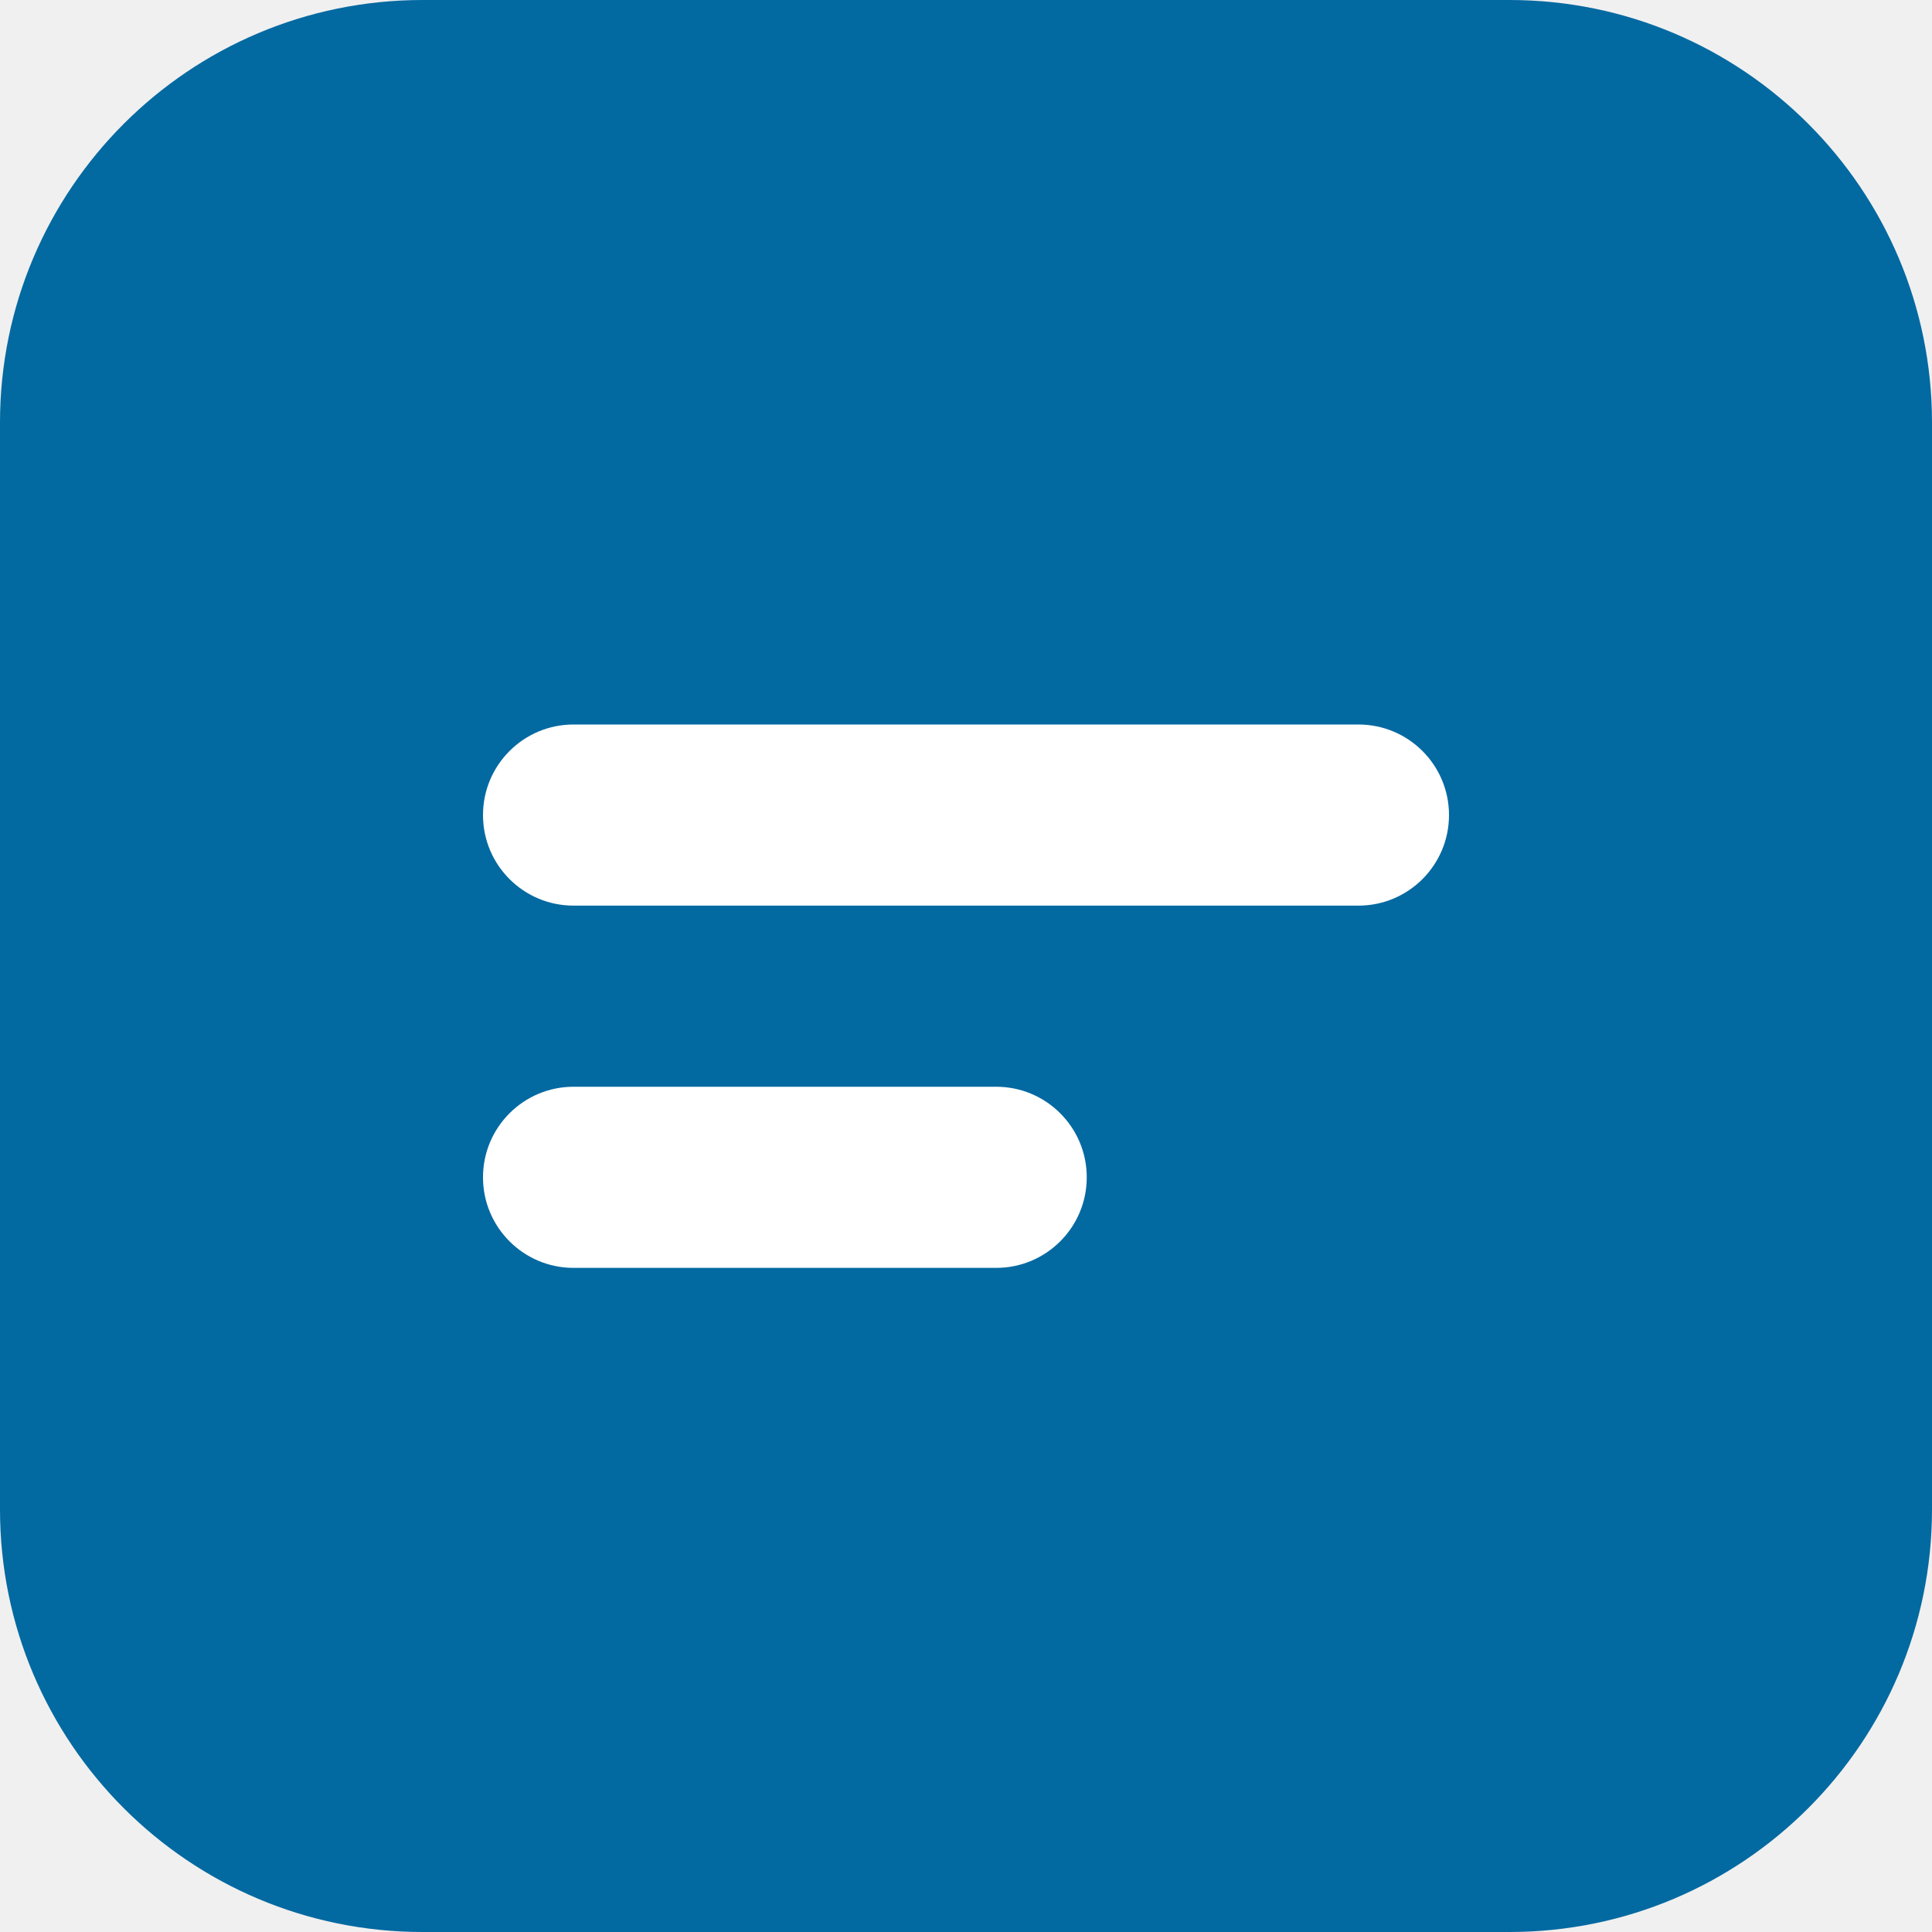
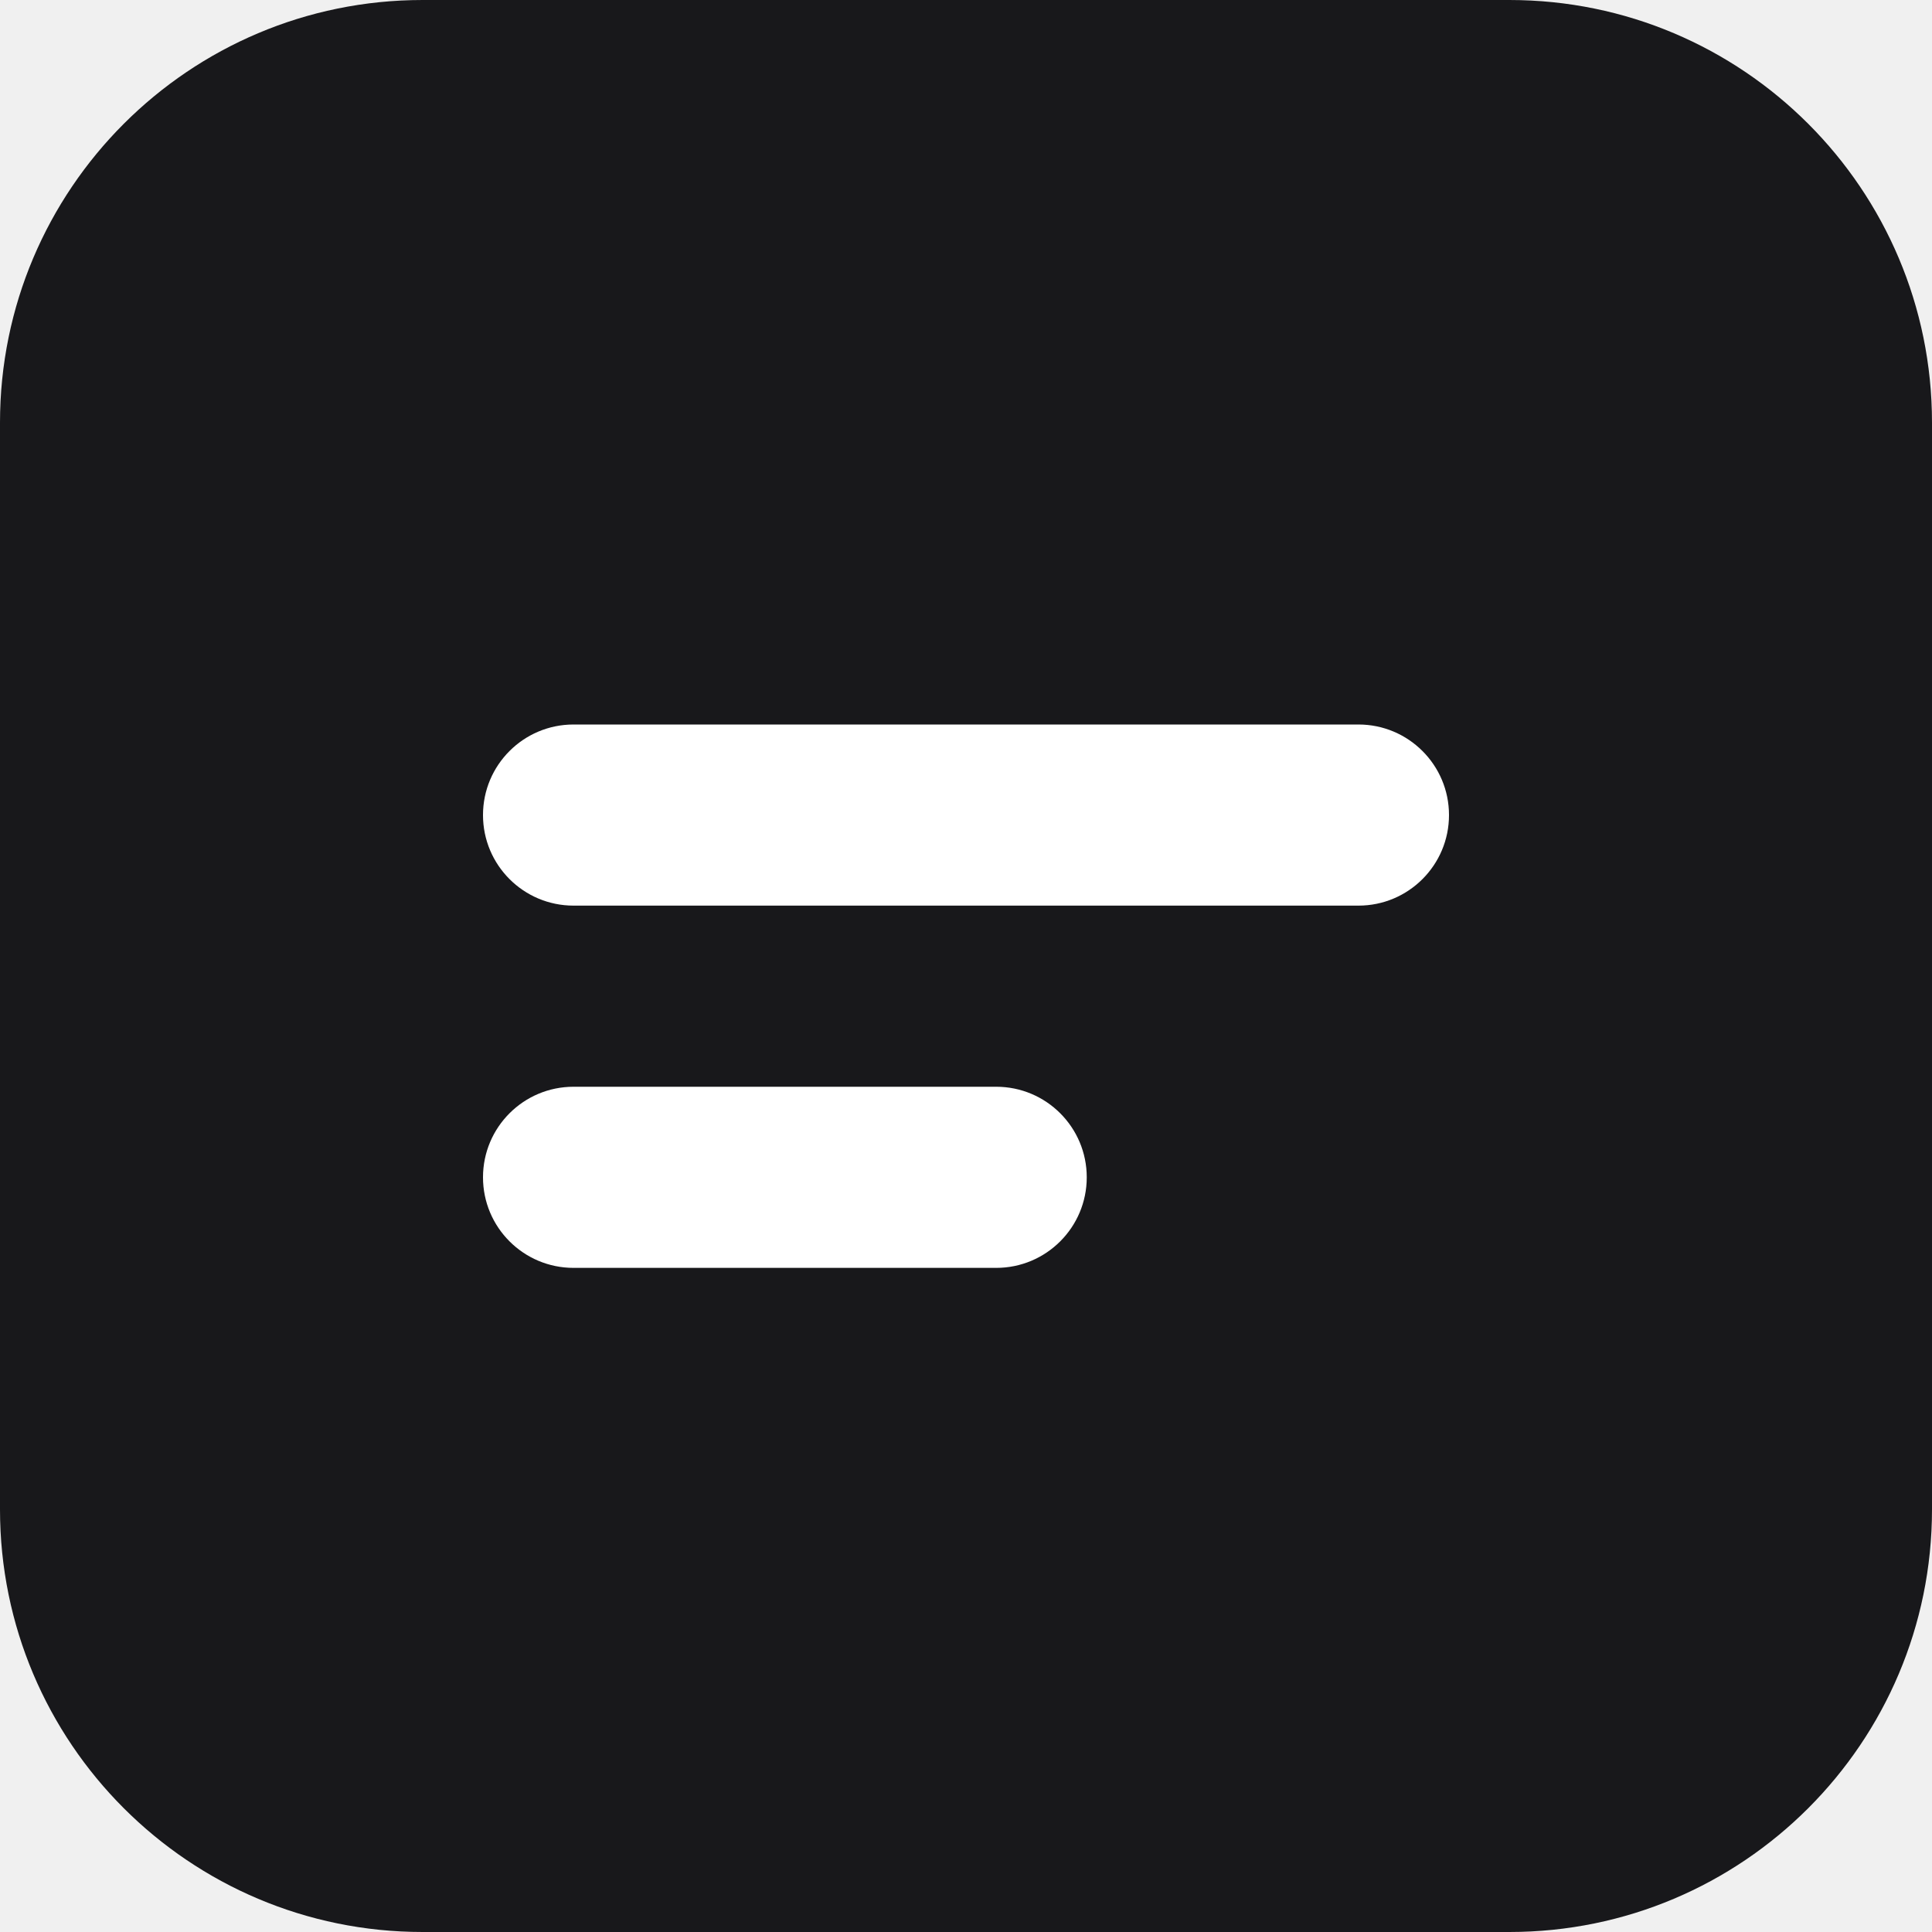
<svg xmlns="http://www.w3.org/2000/svg" viewBox="0 0 32 32">
-   <rect width="32" height="32" rx="7" fill="#0369a1" />
+   <rect width="32" height="32" rx="7" fill="#18181b" />
  <rect x="8" y="12" width="16" height="3" rx="1.5" fill="#ffffff" />
  <rect x="8" y="18" width="10" height="3" rx="1.5" fill="#ffffff" />
</svg>
